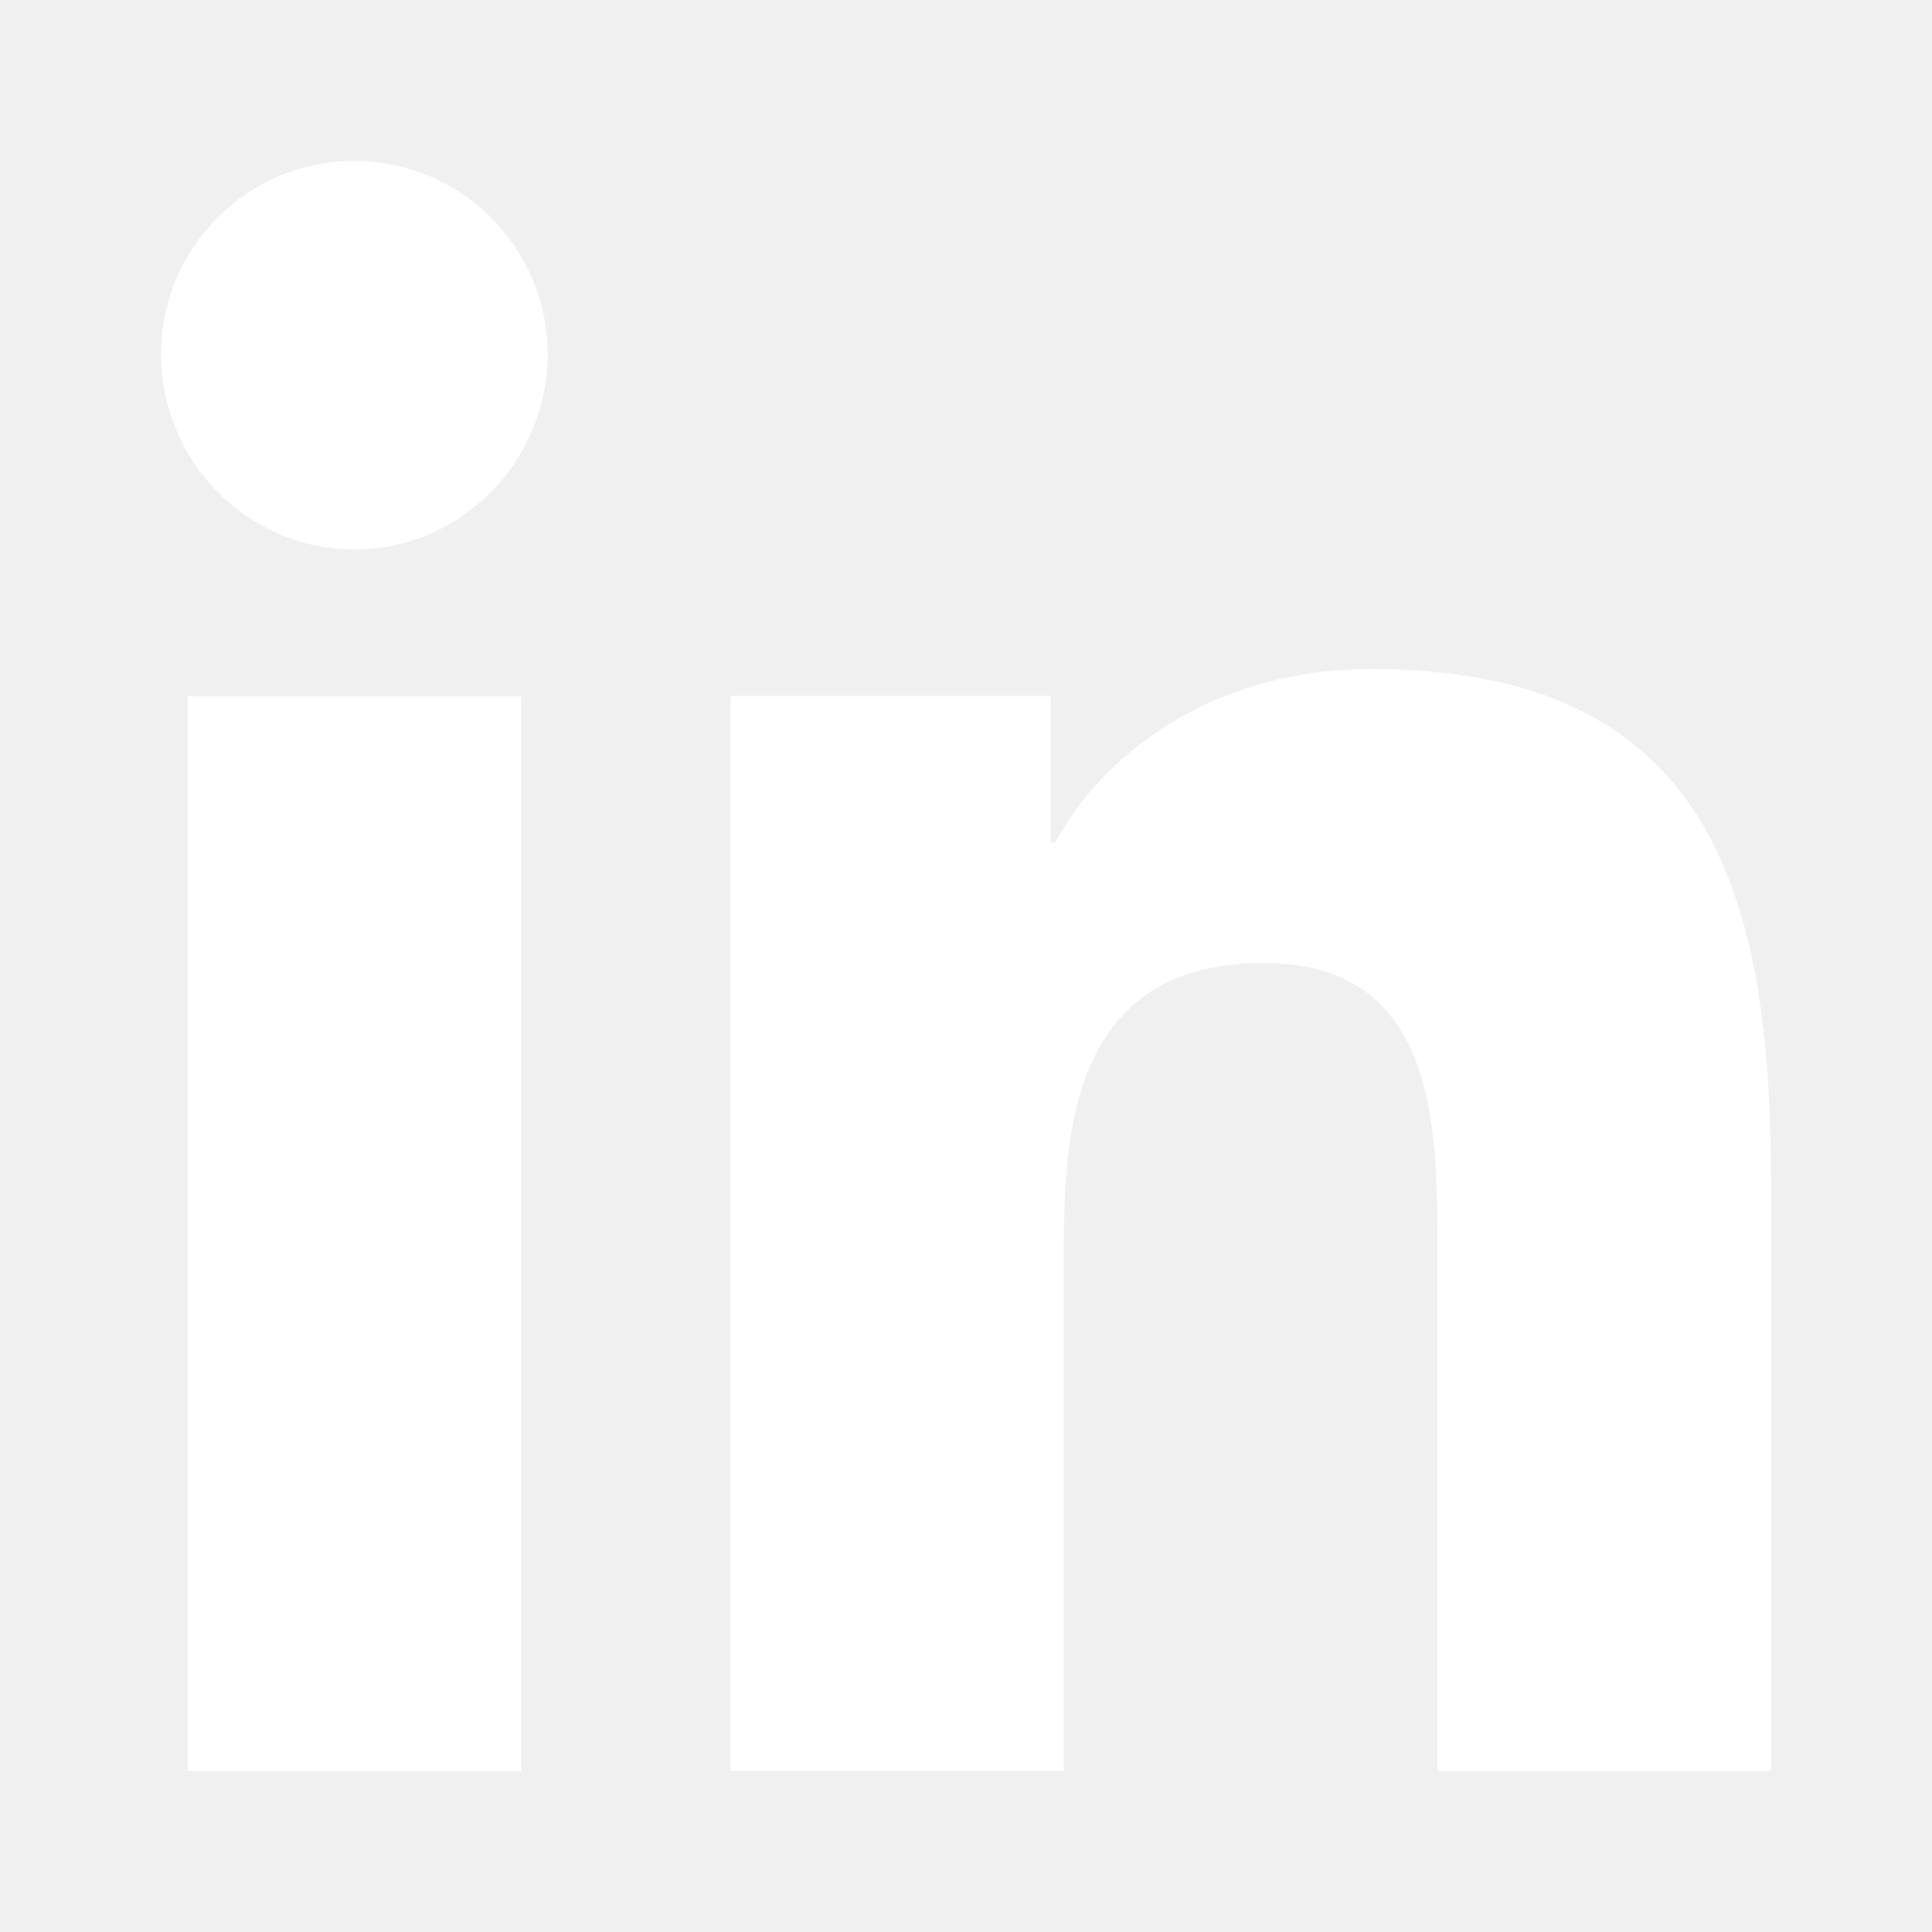
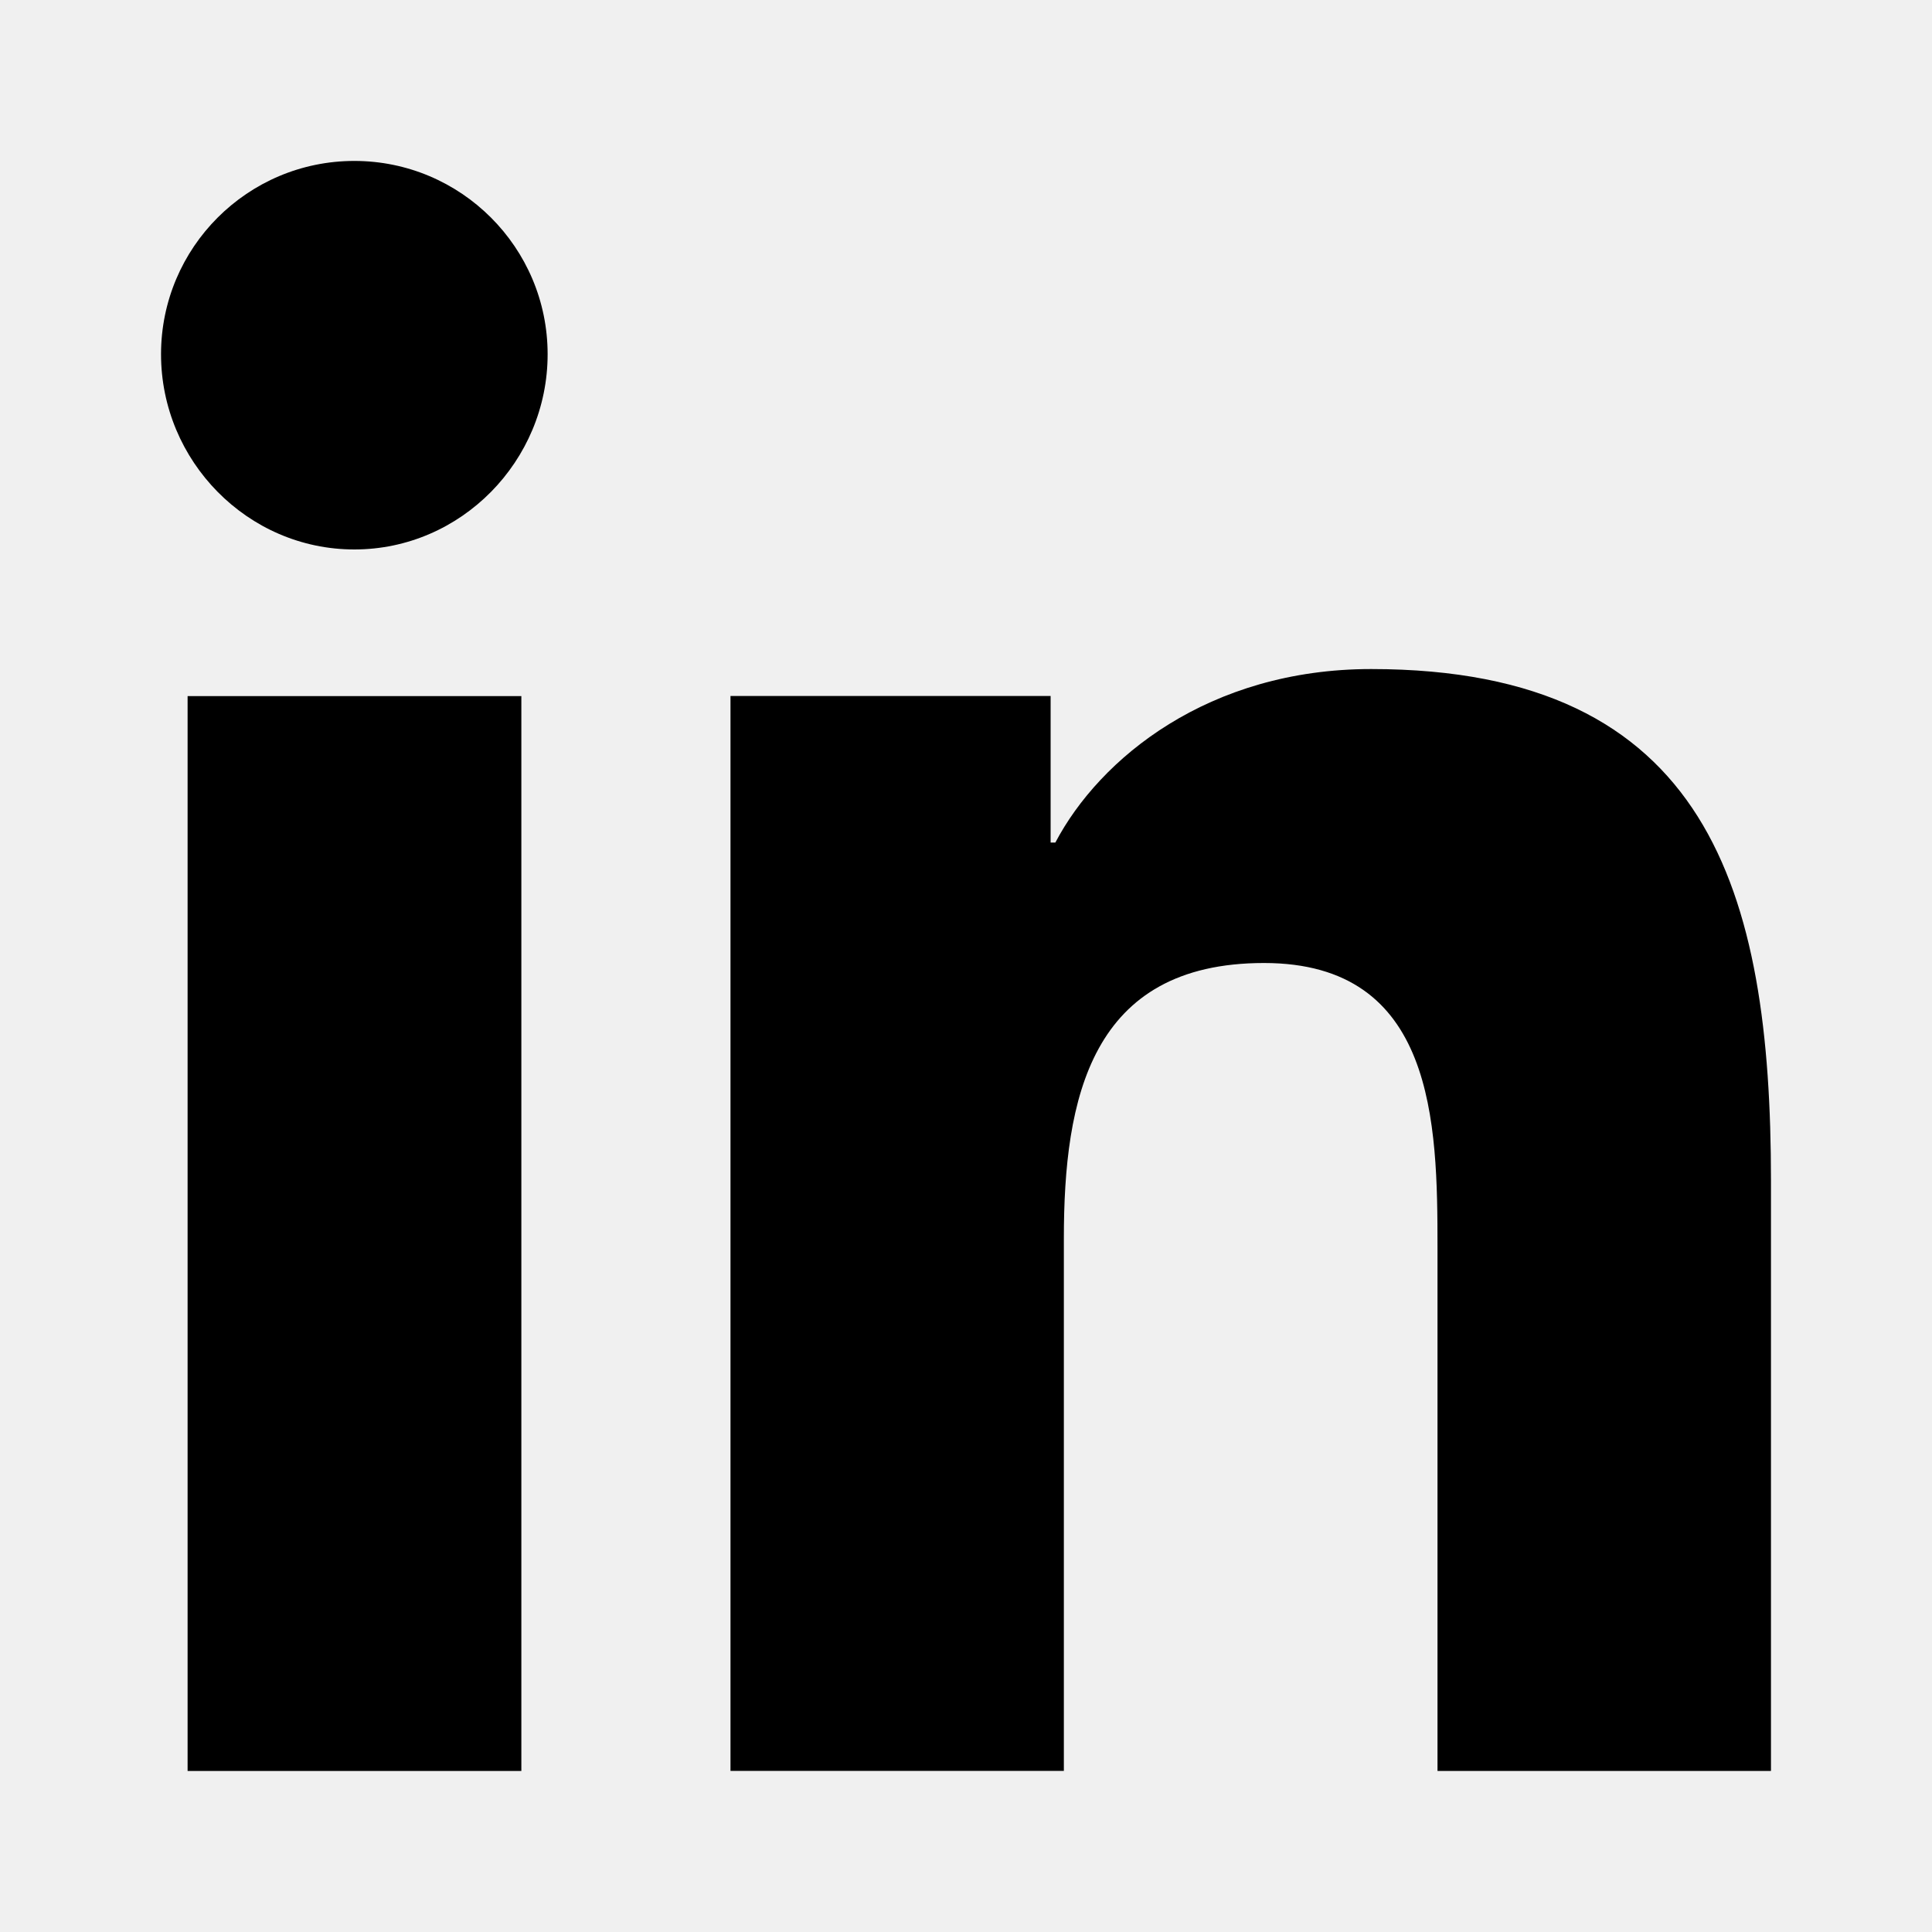
- <svg xmlns="http://www.w3.org/2000/svg" width="20" height="20" viewBox="0 0 20 20" fill="none">
-   <path d="M18.329 18.333L18.333 18.332V12.22C18.333 9.229 17.689 6.926 14.194 6.926C12.513 6.926 11.385 7.848 10.925 8.722H10.876V7.205H7.562V18.332H11.013V12.822C11.013 11.372 11.288 9.969 13.085 9.969C14.855 9.969 14.881 11.624 14.881 12.915V18.333H18.329Z" fill="white" />
-   <path d="M1.942 7.206H5.397V18.333H1.942V7.206Z" fill="white" />
-   <path d="M3.668 1.666C2.563 1.666 1.667 2.563 1.667 3.667C1.667 4.772 2.563 5.688 3.668 5.688C4.773 5.688 5.669 4.772 5.669 3.667C5.669 2.563 4.772 1.666 3.668 1.666Z" fill="white" />
+ <svg xmlns="http://www.w3.org/2000/svg" width="20" height="20" viewBox="0 0 20 20" fill="currentColor">
+   <path d="M18.329 18.333L18.333 18.332V12.22C18.333 9.229 17.689 6.926 14.194 6.926C12.513 6.926 11.385 7.848 10.925 8.722H10.876V7.205H7.562V18.332H11.013V12.822C11.013 11.372 11.288 9.969 13.085 9.969C14.855 9.969 14.881 11.624 14.881 12.915V18.333H18.329Z" />
+   <path d="M1.942 7.206H5.397V18.333H1.942V7.206Z" />
+   <path d="M3.668 1.666C2.563 1.666 1.667 2.563 1.667 3.667C1.667 4.772 2.563 5.688 3.668 5.688C4.773 5.688 5.669 4.772 5.669 3.667C5.669 2.563 4.772 1.666 3.668 1.666Z" />
</svg>
